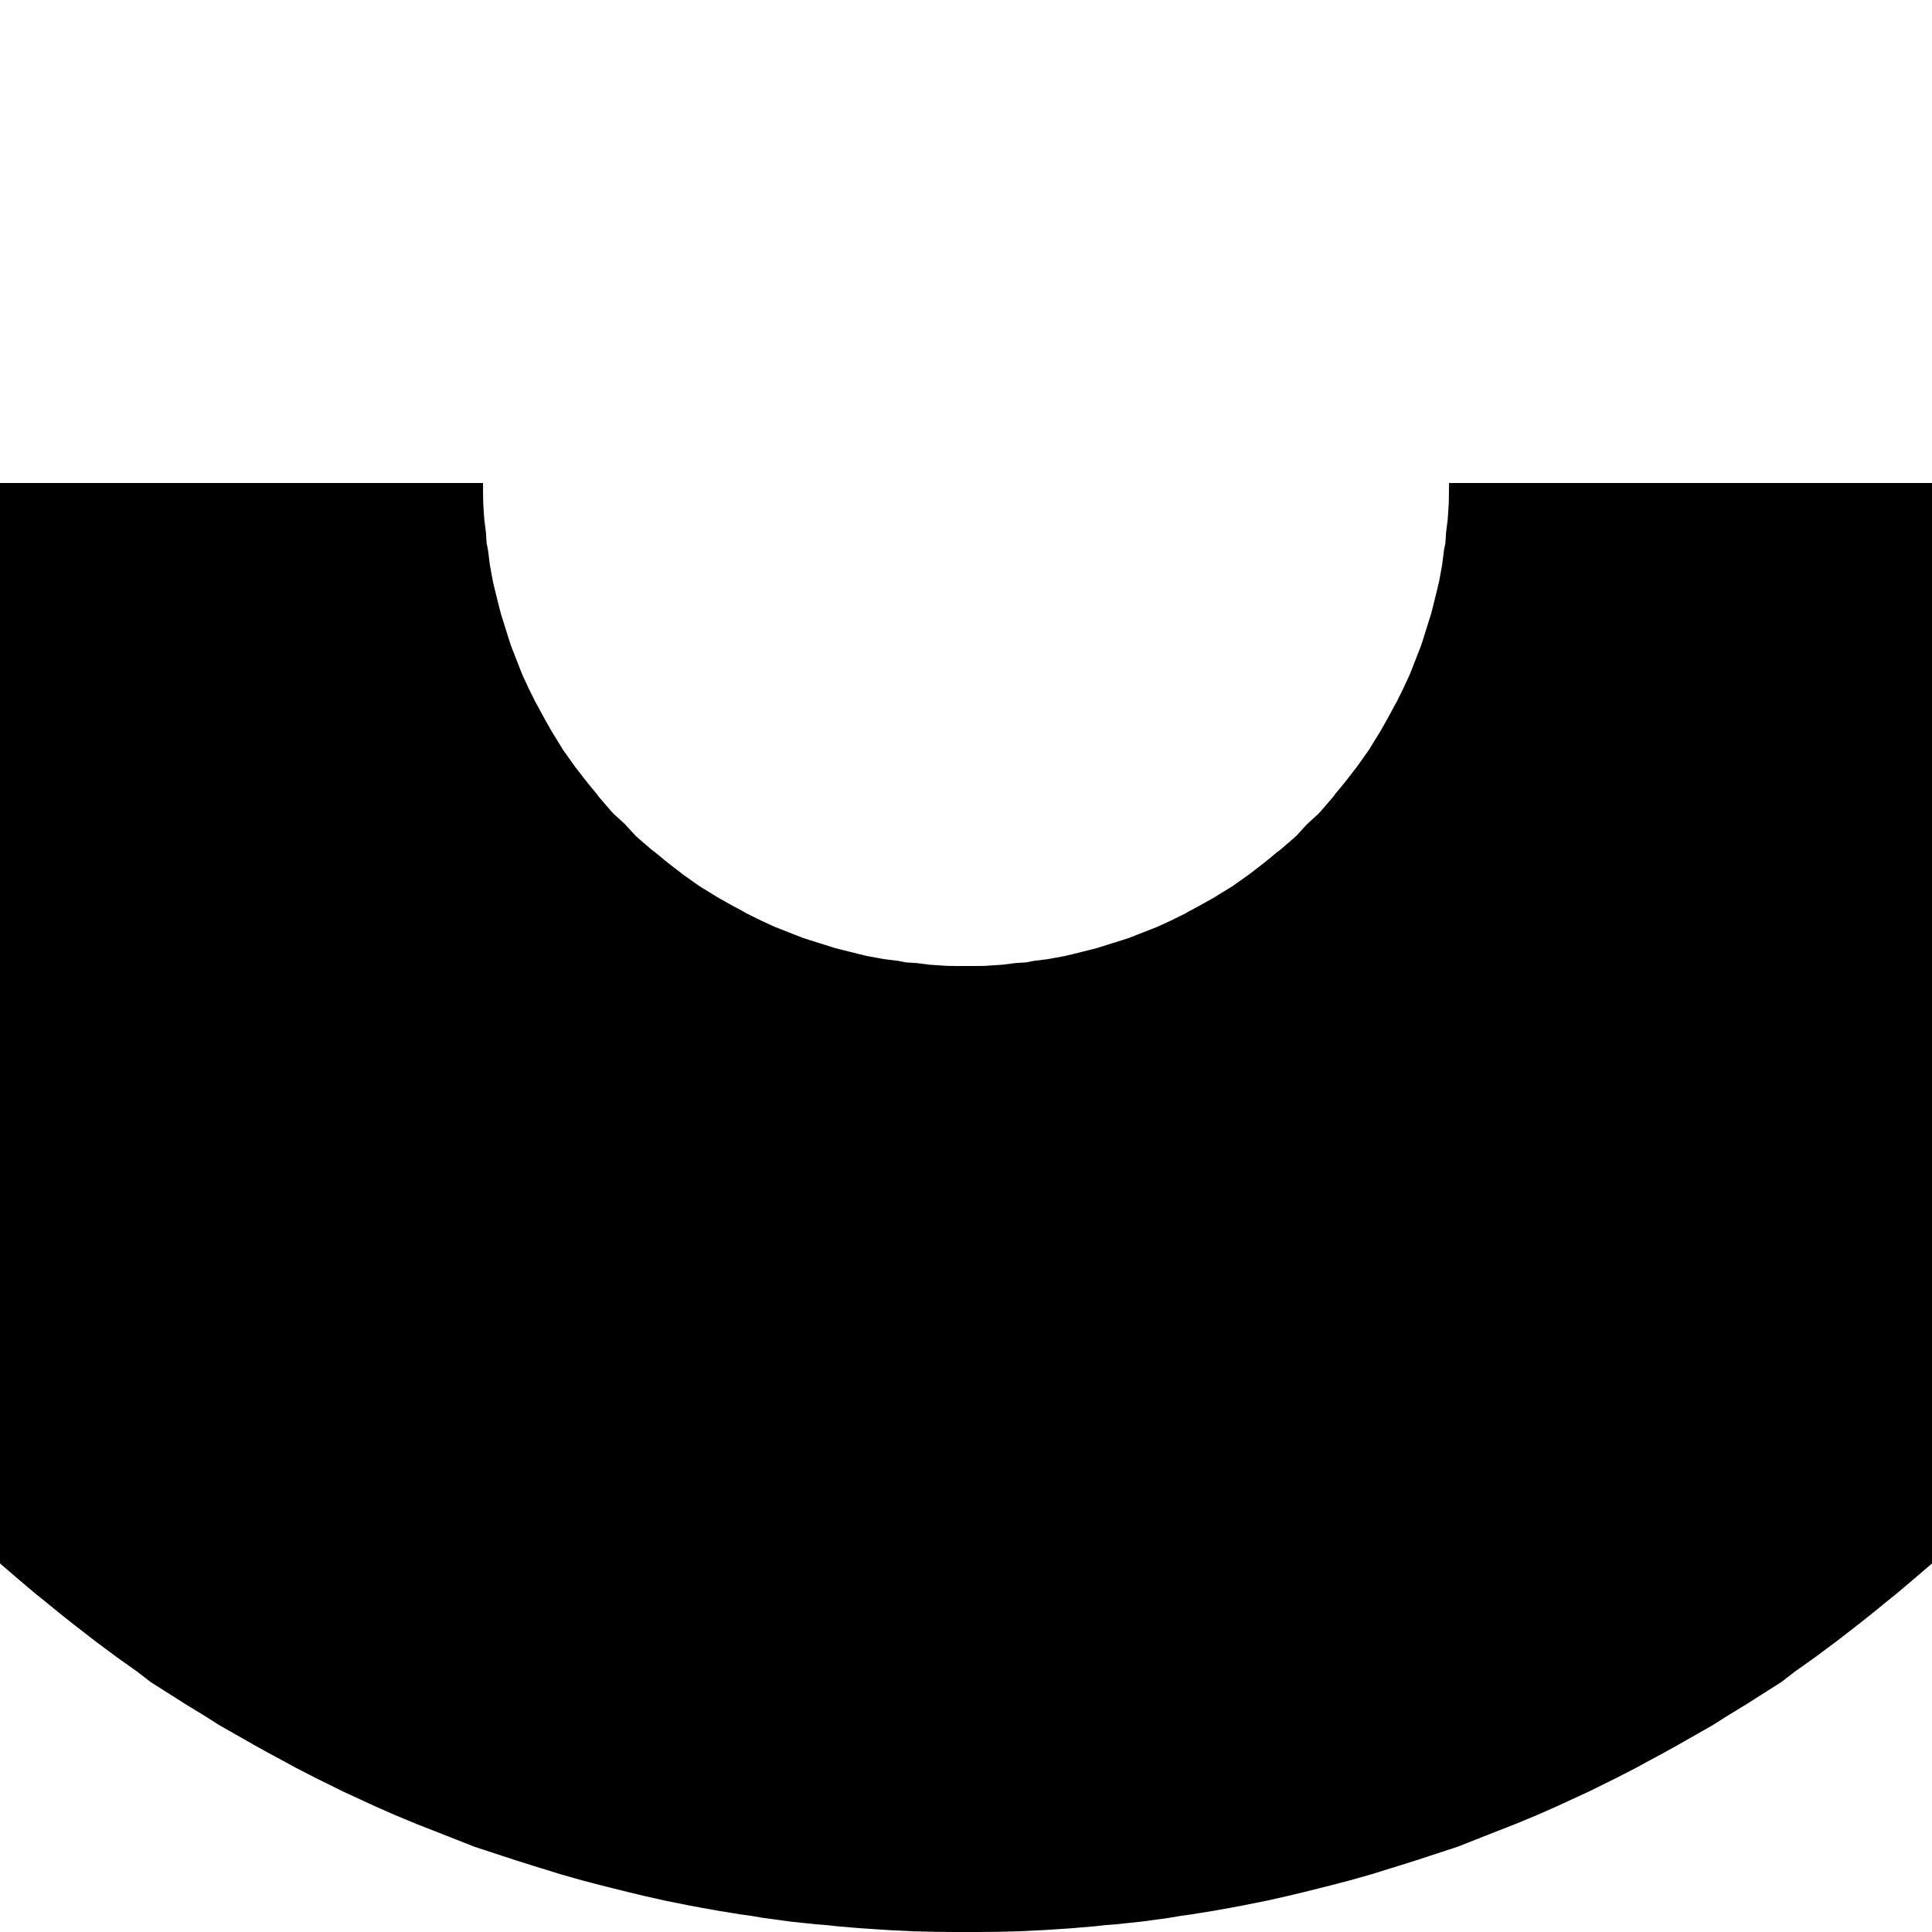
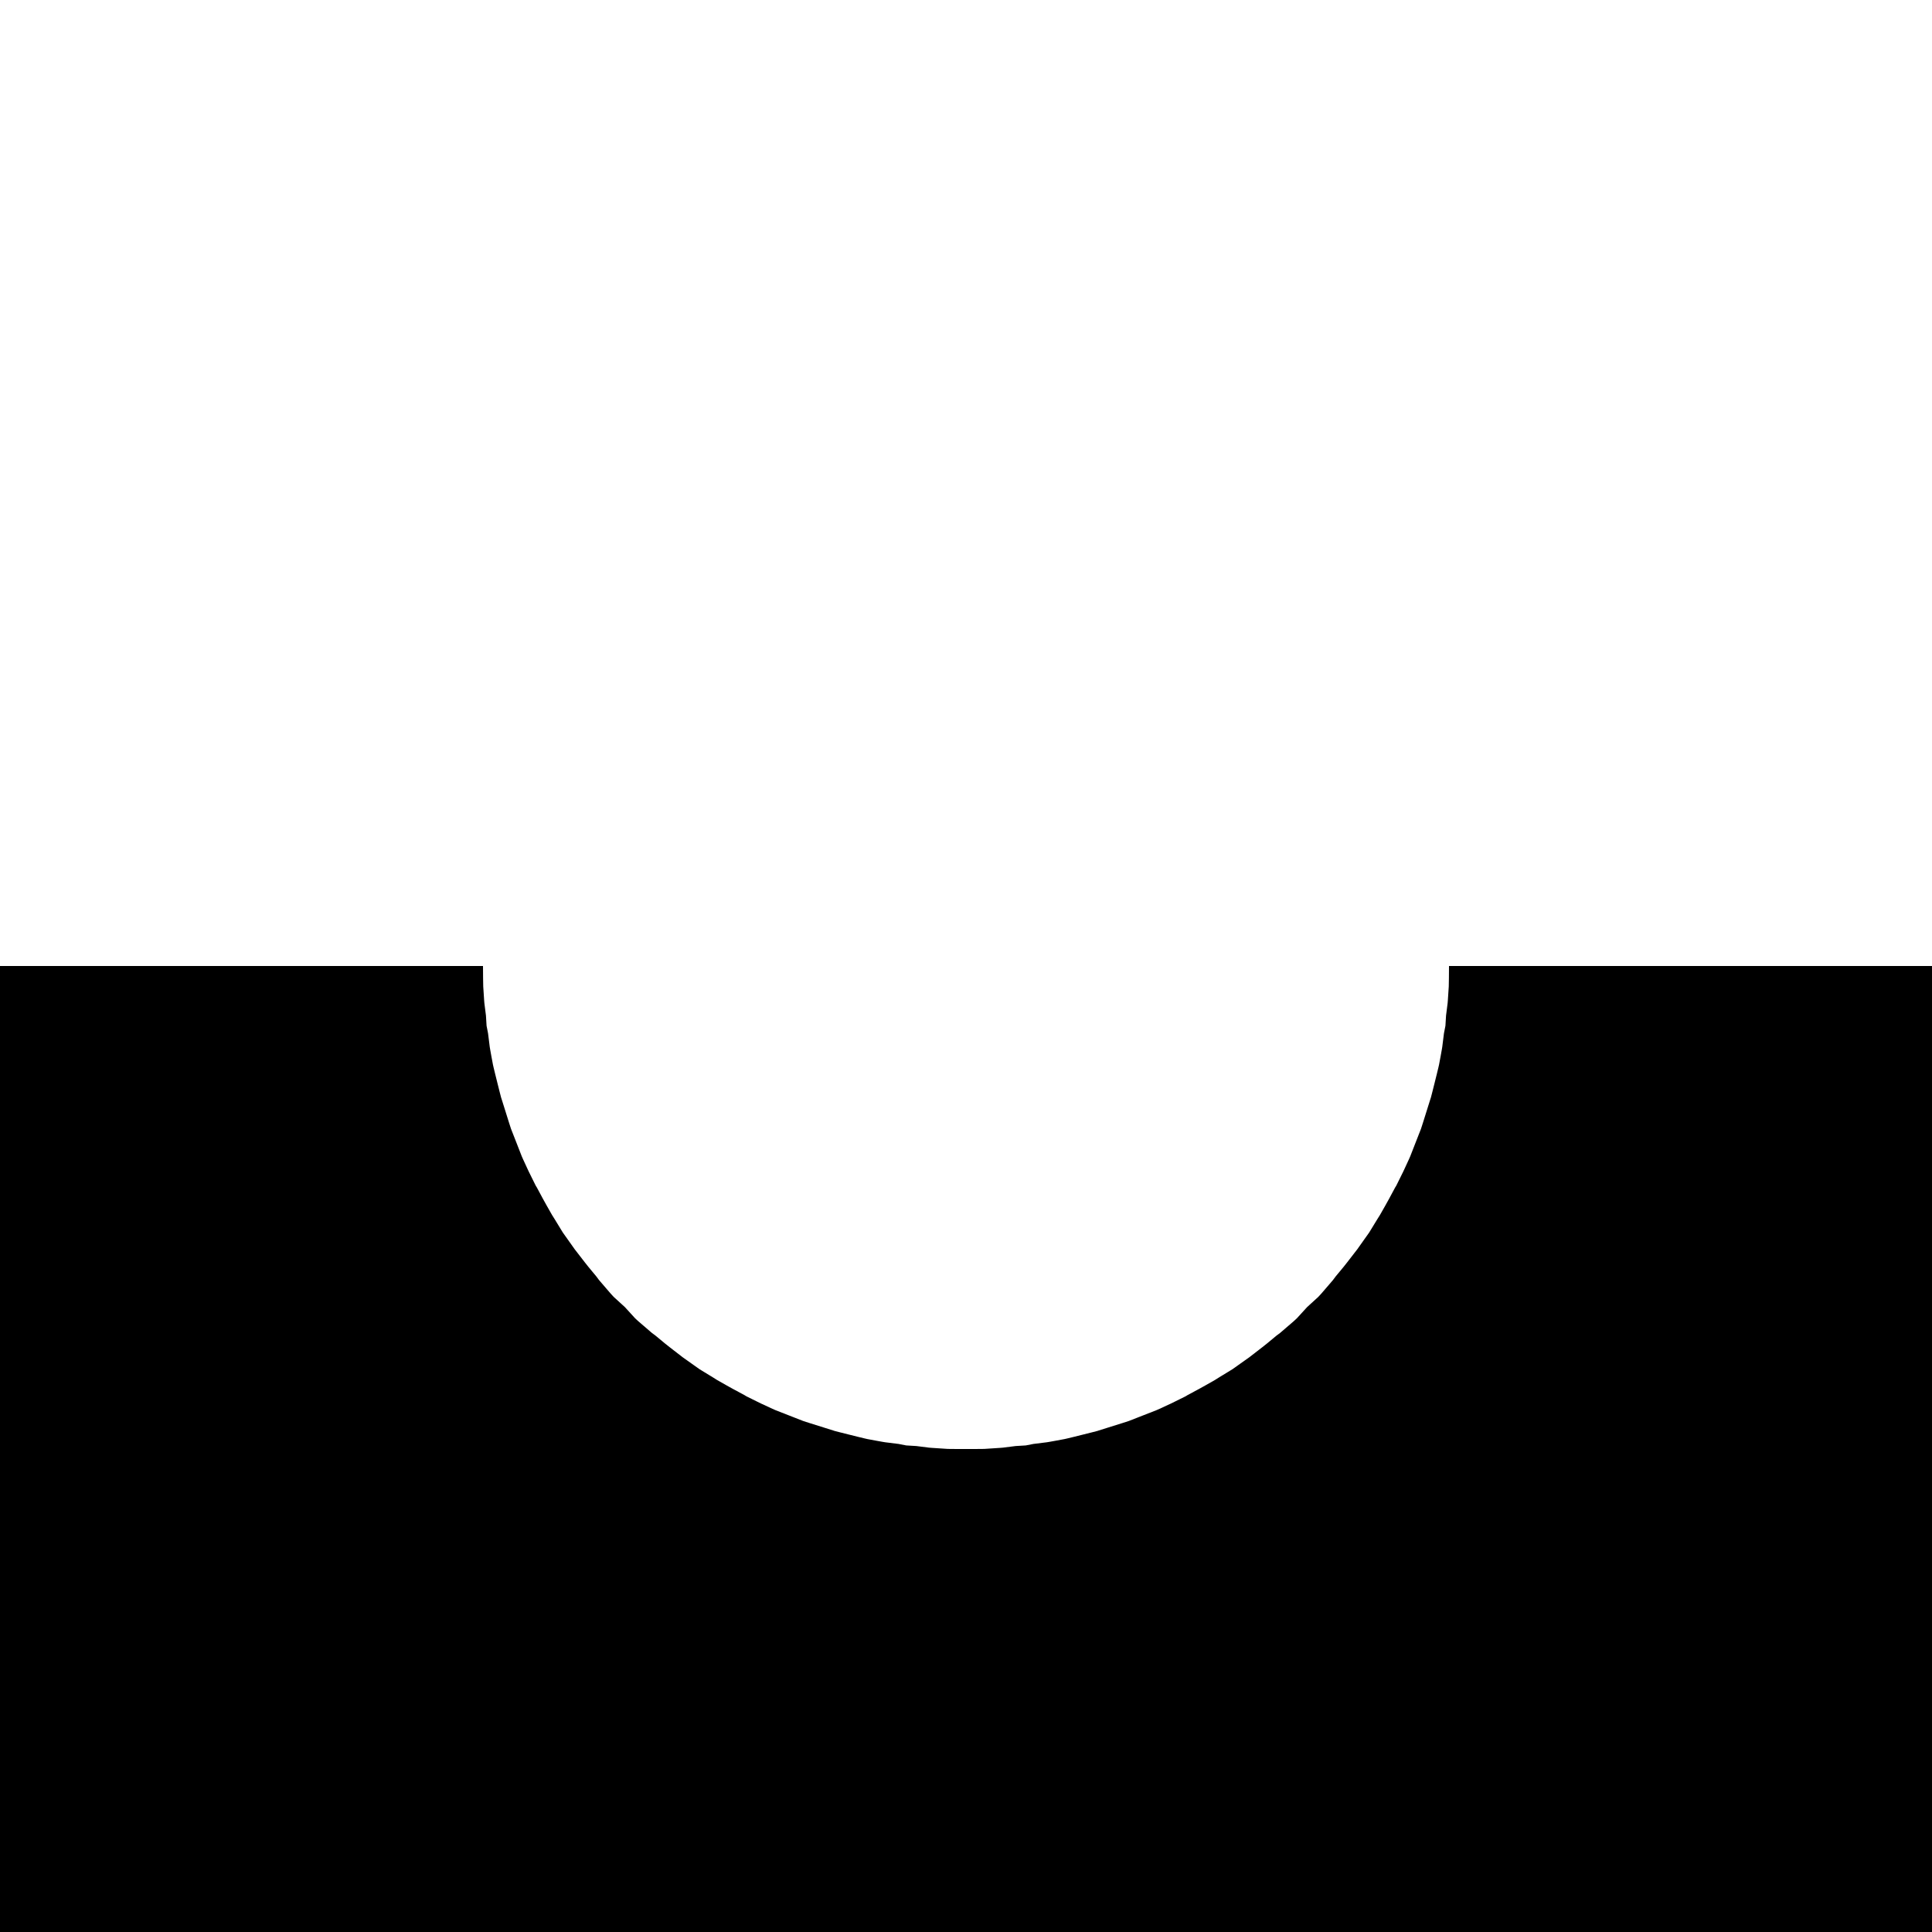
- <svg xmlns="http://www.w3.org/2000/svg" viewBox="-1 -1 2 2" data-name="Arc" data-beats="8" data-ppqn="128">
-   <path d="M 1 -0.5 C 1 -0.5 1 -0.467 0.999 -0.451 C 0.998 -0.435 0.997 -0.418 0.995 -0.402 C 0.994 -0.386 0.992 -0.369 0.989 -0.353 C 0.987 -0.337 0.984 -0.321 0.981 -0.305 C 0.978 -0.289 0.974 -0.273 0.97 -0.257 C 0.966 -0.241 0.962 -0.225 0.957 -0.21 C 0.952 -0.194 0.947 -0.178 0.942 -0.163 C 0.936 -0.148 0.93 -0.132 0.924 -0.117 C 0.918 -0.102 0.911 -0.087 0.904 -0.072 C 0.897 -0.058 0.89 -0.043 0.882 -0.029 C 0.874 -0.014 0.866 0 0.858 0.014 C 0.849 0.028 0.841 0.042 0.832 0.056 C 0.822 0.069 0.813 0.083 0.803 0.096 C 0.793 0.109 0.783 0.122 0.773 0.134 C 0.763 0.147 0.752 0.159 0.741 0.172 C 0.73 0.184 0.719 0.196 0.707 0.207 C 0.696 0.219 0.684 0.23 0.672 0.241 C 0.659 0.252 0.647 0.263 0.634 0.273 C 0.622 0.283 0.609 0.293 0.596 0.303 C 0.583 0.313 0.569 0.322 0.556 0.332 C 0.542 0.341 0.528 0.349 0.514 0.358 C 0.5 0.366 0.486 0.374 0.471 0.382 C 0.457 0.39 0.442 0.397 0.428 0.404 C 0.413 0.411 0.398 0.418 0.383 0.424 C 0.368 0.43 0.352 0.436 0.337 0.442 C 0.322 0.447 0.306 0.452 0.29 0.457 C 0.275 0.462 0.259 0.466 0.243 0.47 C 0.227 0.474 0.211 0.478 0.195 0.481 C 0.179 0.484 0.163 0.487 0.147 0.489 C 0.131 0.492 0.114 0.494 0.098 0.495 C 0.082 0.497 0.065 0.498 0.049 0.499 C 0.033 0.5 0.016 0.5 -0 0.5 C -0.016 0.5 -0.033 0.5 -0.049 0.499 C -0.065 0.498 -0.082 0.497 -0.098 0.495 C -0.114 0.494 -0.131 0.492 -0.147 0.489 C -0.163 0.487 -0.179 0.484 -0.195 0.481 C -0.211 0.478 -0.227 0.474 -0.243 0.47 C -0.259 0.466 -0.275 0.462 -0.29 0.457 C -0.306 0.452 -0.322 0.447 -0.337 0.442 C -0.352 0.436 -0.368 0.43 -0.383 0.424 C -0.398 0.418 -0.413 0.411 -0.428 0.404 C -0.442 0.397 -0.457 0.39 -0.471 0.382 C -0.486 0.374 -0.5 0.366 -0.514 0.358 C -0.528 0.349 -0.542 0.341 -0.556 0.332 C -0.569 0.322 -0.583 0.313 -0.596 0.303 C -0.609 0.293 -0.622 0.283 -0.634 0.273 C -0.647 0.263 -0.659 0.252 -0.672 0.241 C -0.684 0.23 -0.696 0.219 -0.707 0.207 C -0.719 0.196 -0.73 0.184 -0.741 0.172 C -0.752 0.159 -0.763 0.147 -0.773 0.134 C -0.783 0.122 -0.793 0.109 -0.803 0.096 C -0.813 0.083 -0.822 0.069 -0.832 0.056 C -0.841 0.042 -0.849 0.028 -0.858 0.014 C -0.866 0 -0.874 -0.014 -0.882 -0.029 C -0.89 -0.043 -0.897 -0.058 -0.904 -0.072 C -0.911 -0.087 -0.918 -0.102 -0.924 -0.117 C -0.93 -0.132 -0.936 -0.148 -0.942 -0.163 C -0.947 -0.178 -0.952 -0.194 -0.957 -0.21 C -0.962 -0.225 -0.966 -0.241 -0.97 -0.257 C -0.974 -0.273 -0.978 -0.289 -0.981 -0.305 C -0.984 -0.321 -0.987 -0.337 -0.989 -0.353 C -0.992 -0.369 -0.994 -0.386 -0.995 -0.402 C -0.997 -0.418 -0.998 -0.435 -0.999 -0.451 C -1 -0.467 -1 -0.5 -1 -0.5 C -1 -0.5 -1 -0.467 -0.999 -0.451 C -0.998 -0.435 -0.997 -0.418 -0.995 -0.402 C -0.994 -0.386 -0.992 -0.369 -0.989 -0.353 C -0.987 -0.337 -0.984 -0.321 -0.981 -0.305 C -0.978 -0.289 -0.974 -0.273 -0.97 -0.257 C -0.966 -0.241 -0.962 -0.225 -0.957 -0.21 C -0.952 -0.194 -0.947 -0.178 -0.942 -0.163 C -0.936 -0.148 -0.93 -0.132 -0.924 -0.117 C -0.918 -0.102 -0.911 -0.087 -0.904 -0.072 C -0.897 -0.058 -0.89 -0.043 -0.882 -0.029 C -0.874 -0.014 -0.866 0 -0.858 0.014 C -0.849 0.028 -0.841 0.042 -0.832 0.056 C -0.822 0.069 -0.813 0.083 -0.803 0.096 C -0.793 0.109 -0.783 0.122 -0.773 0.134 C -0.763 0.147 -0.752 0.159 -0.741 0.172 C -0.73 0.184 -0.719 0.196 -0.707 0.207 C -0.696 0.219 -0.684 0.23 -0.672 0.241 C -0.659 0.252 -0.647 0.263 -0.634 0.273 C -0.622 0.283 -0.609 0.293 -0.596 0.303 C -0.583 0.313 -0.569 0.322 -0.556 0.332 C -0.542 0.341 -0.528 0.349 -0.514 0.358 C -0.5 0.366 -0.486 0.374 -0.471 0.382 C -0.457 0.39 -0.442 0.397 -0.428 0.404 C -0.413 0.411 -0.398 0.418 -0.383 0.424 C -0.368 0.43 -0.352 0.436 -0.337 0.442 C -0.322 0.447 -0.306 0.452 -0.29 0.457 C -0.275 0.462 -0.259 0.466 -0.243 0.47 C -0.227 0.474 -0.211 0.478 -0.195 0.481 C -0.179 0.484 -0.163 0.487 -0.147 0.489 C -0.131 0.492 -0.114 0.494 -0.098 0.495 C -0.082 0.497 -0.065 0.498 -0.049 0.499 C -0.033 0.5 -0.016 0.5 -0 0.5 C 0.016 0.5 0.033 0.5 0.049 0.499 C 0.065 0.498 0.082 0.497 0.098 0.495 C 0.114 0.494 0.131 0.492 0.147 0.489 C 0.163 0.487 0.179 0.484 0.195 0.481 C 0.211 0.478 0.227 0.474 0.243 0.47 C 0.259 0.466 0.275 0.462 0.29 0.457 C 0.306 0.452 0.322 0.447 0.337 0.442 C 0.352 0.436 0.368 0.43 0.383 0.424 C 0.398 0.418 0.413 0.411 0.428 0.404 C 0.442 0.397 0.457 0.39 0.471 0.382 C 0.486 0.374 0.5 0.366 0.514 0.358 C 0.528 0.349 0.542 0.341 0.556 0.332 C 0.569 0.322 0.583 0.313 0.596 0.303 C 0.609 0.293 0.622 0.283 0.634 0.273 C 0.647 0.263 0.659 0.252 0.672 0.241 C 0.684 0.23 0.696 0.219 0.707 0.207 C 0.719 0.196 0.73 0.184 0.741 0.172 C 0.752 0.159 0.763 0.147 0.773 0.134 C 0.783 0.122 0.793 0.109 0.803 0.096 C 0.813 0.083 0.822 0.069 0.832 0.056 C 0.841 0.042 0.849 0.028 0.858 0.014 C 0.866 0 0.874 -0.014 0.882 -0.029 C 0.89 -0.043 0.897 -0.058 0.904 -0.072 C 0.911 -0.087 0.918 -0.102 0.924 -0.117 C 0.93 -0.132 0.936 -0.148 0.942 -0.163 C 0.947 -0.178 0.952 -0.194 0.957 -0.21 C 0.962 -0.225 0.966 -0.241 0.97 -0.257 C 0.974 -0.273 0.978 -0.289 0.981 -0.305 C 0.984 -0.321 0.987 -0.337 0.989 -0.353 C 0.992 -0.369 0.994 -0.386 0.995 -0.402 C 0.997 -0.418 0.998 -0.435 0.999 -0.451 C 1 -0.467 1 -0.5 1 -0.5" fill="none" stroke="black" />
+ <svg xmlns="http://www.w3.org/2000/svg" viewBox="-1 -1 2 2" data-name="Arc" data-beats="8" data-direction="fwd" data-end-action="loop" data-act-mode="one-shot" data-rotate="0.0" data-spin="0" data-reach-lfo="0" data-env-attack="2" data-env-decay="3" data-env-max="1.0" data-reach="0.5" data-mirror-south="0" data-clip-top="0.0" data-clip-bottom="0.0" data-flat="0" data-flat-elevation="0.5" data-playback-bar="0" data-playback-beat="0" data-playback-tick="0" data-ppqn="128">
+   <path d="M 1 0 C 1 0 1 0.033 0.999 0.049 C 0.998 0.065 0.997 0.082 0.995 0.098 C 0.994 0.114 0.992 0.131 0.989 0.147 C 0.987 0.163 0.984 0.179 0.981 0.195 C 0.978 0.211 0.974 0.227 0.97 0.243 C 0.966 0.259 0.962 0.275 0.957 0.29 C 0.952 0.306 0.947 0.322 0.942 0.337 C 0.936 0.352 0.93 0.368 0.924 0.383 C 0.918 0.398 0.911 0.413 0.904 0.428 C 0.897 0.442 0.89 0.457 0.882 0.471 C 0.874 0.486 0.866 0.5 0.858 0.514 C 0.849 0.528 0.841 0.542 0.832 0.556 C 0.822 0.569 0.813 0.583 0.803 0.596 C 0.793 0.609 0.783 0.622 0.773 0.634 C 0.763 0.647 0.752 0.659 0.741 0.672 C 0.73 0.684 0.719 0.696 0.707 0.707 C 0.696 0.719 0.684 0.73 0.672 0.741 C 0.659 0.752 0.647 0.763 0.634 0.773 C 0.622 0.783 0.609 0.793 0.596 0.803 C 0.583 0.813 0.569 0.822 0.556 0.832 C 0.542 0.841 0.528 0.849 0.514 0.858 C 0.5 0.866 0.486 0.874 0.471 0.882 C 0.457 0.89 0.442 0.897 0.428 0.904 C 0.413 0.911 0.398 0.918 0.383 0.924 C 0.368 0.93 0.352 0.936 0.337 0.942 C 0.322 0.947 0.306 0.952 0.29 0.957 C 0.275 0.962 0.259 0.966 0.243 0.97 C 0.227 0.974 0.211 0.978 0.195 0.981 C 0.179 0.984 0.163 0.987 0.147 0.989 C 0.131 0.992 0.114 0.994 0.098 0.995 C 0.082 0.997 0.065 0.998 0.049 0.999 C 0.033 1 0.016 1 -0 1 C -0.016 1 -0.033 1 -0.049 0.999 C -0.065 0.998 -0.082 0.997 -0.098 0.995 C -0.114 0.994 -0.131 0.992 -0.147 0.989 C -0.163 0.987 -0.179 0.984 -0.195 0.981 C -0.211 0.978 -0.227 0.974 -0.243 0.97 C -0.259 0.966 -0.275 0.962 -0.29 0.957 C -0.306 0.952 -0.322 0.947 -0.337 0.942 C -0.352 0.936 -0.368 0.93 -0.383 0.924 C -0.398 0.918 -0.413 0.911 -0.428 0.904 C -0.442 0.897 -0.457 0.89 -0.471 0.882 C -0.486 0.874 -0.5 0.866 -0.514 0.858 C -0.528 0.849 -0.542 0.841 -0.556 0.832 C -0.569 0.822 -0.583 0.813 -0.596 0.803 C -0.609 0.793 -0.622 0.783 -0.634 0.773 C -0.647 0.763 -0.659 0.752 -0.672 0.741 C -0.684 0.73 -0.696 0.719 -0.707 0.707 C -0.719 0.696 -0.73 0.684 -0.741 0.672 C -0.752 0.659 -0.763 0.647 -0.773 0.634 C -0.783 0.622 -0.793 0.609 -0.803 0.596 C -0.813 0.583 -0.822 0.569 -0.832 0.556 C -0.841 0.542 -0.849 0.528 -0.858 0.514 C -0.866 0.5 -0.874 0.486 -0.882 0.471 C -0.89 0.457 -0.897 0.442 -0.904 0.428 C -0.911 0.413 -0.918 0.398 -0.924 0.383 C -0.93 0.368 -0.936 0.352 -0.942 0.337 C -0.947 0.322 -0.952 0.306 -0.957 0.29 C -0.962 0.275 -0.966 0.259 -0.97 0.243 C -0.974 0.227 -0.978 0.211 -0.981 0.195 C -0.984 0.179 -0.987 0.163 -0.989 0.147 C -0.992 0.131 -0.994 0.114 -0.995 0.098 C -0.997 0.082 -0.998 0.065 -0.999 0.049 C -1 0.033 -1 -0 -1 -0 C -1 -0 -1 0.033 -0.999 0.049 C -0.998 0.065 -0.997 0.082 -0.995 0.098 C -0.994 0.114 -0.992 0.131 -0.989 0.147 C -0.987 0.163 -0.984 0.179 -0.981 0.195 C -0.978 0.211 -0.974 0.227 -0.97 0.243 C -0.966 0.259 -0.962 0.275 -0.957 0.29 C -0.952 0.306 -0.947 0.322 -0.942 0.337 C -0.936 0.352 -0.93 0.368 -0.924 0.383 C -0.918 0.398 -0.911 0.413 -0.904 0.428 C -0.897 0.442 -0.89 0.457 -0.882 0.471 C -0.874 0.486 -0.866 0.5 -0.858 0.514 C -0.849 0.528 -0.841 0.542 -0.832 0.556 C -0.822 0.569 -0.813 0.583 -0.803 0.596 C -0.793 0.609 -0.783 0.622 -0.773 0.634 C -0.763 0.647 -0.752 0.659 -0.741 0.672 C -0.73 0.684 -0.719 0.696 -0.707 0.707 C -0.696 0.719 -0.684 0.73 -0.672 0.741 C -0.659 0.752 -0.647 0.763 -0.634 0.773 C -0.622 0.783 -0.609 0.793 -0.596 0.803 C -0.583 0.813 -0.569 0.822 -0.556 0.832 C -0.542 0.841 -0.528 0.849 -0.514 0.858 C -0.5 0.866 -0.486 0.874 -0.471 0.882 C -0.457 0.89 -0.442 0.897 -0.428 0.904 C -0.413 0.911 -0.398 0.918 -0.383 0.924 C -0.368 0.93 -0.352 0.936 -0.337 0.942 C -0.322 0.947 -0.306 0.952 -0.29 0.957 C -0.275 0.962 -0.259 0.966 -0.243 0.97 C -0.227 0.974 -0.211 0.978 -0.195 0.981 C -0.179 0.984 -0.163 0.987 -0.147 0.989 C -0.131 0.992 -0.114 0.994 -0.098 0.995 C -0.082 0.997 -0.065 0.998 -0.049 0.999 C -0.033 1 -0.016 1 -0 1 C 0.016 1 0.033 1 0.049 0.999 C 0.065 0.998 0.082 0.997 0.098 0.995 C 0.114 0.994 0.131 0.992 0.147 0.989 C 0.163 0.987 0.179 0.984 0.195 0.981 C 0.211 0.978 0.227 0.974 0.243 0.97 C 0.259 0.966 0.275 0.962 0.29 0.957 C 0.306 0.952 0.322 0.947 0.337 0.942 C 0.352 0.936 0.368 0.93 0.383 0.924 C 0.398 0.918 0.413 0.911 0.428 0.904 C 0.442 0.897 0.457 0.89 0.471 0.882 C 0.486 0.874 0.5 0.866 0.514 0.858 C 0.528 0.849 0.542 0.841 0.556 0.832 C 0.569 0.822 0.583 0.813 0.596 0.803 C 0.609 0.793 0.622 0.783 0.634 0.773 C 0.647 0.763 0.659 0.752 0.672 0.741 C 0.684 0.73 0.696 0.719 0.707 0.707 C 0.719 0.696 0.73 0.684 0.741 0.672 C 0.752 0.659 0.763 0.647 0.773 0.634 C 0.783 0.622 0.793 0.609 0.803 0.596 C 0.813 0.583 0.822 0.569 0.832 0.556 C 0.841 0.542 0.849 0.528 0.858 0.514 C 0.866 0.5 0.874 0.486 0.882 0.471 C 0.89 0.457 0.897 0.442 0.904 0.428 C 0.911 0.413 0.918 0.398 0.924 0.383 C 0.93 0.368 0.936 0.352 0.942 0.337 C 0.947 0.322 0.952 0.306 0.957 0.29 C 0.962 0.275 0.966 0.259 0.97 0.243 C 0.974 0.227 0.978 0.211 0.981 0.195 C 0.984 0.179 0.987 0.163 0.989 0.147 C 0.992 0.131 0.994 0.114 0.995 0.098 C 0.997 0.082 0.998 0.065 0.999 0.049 C 1 0.033 1 0 1 0 Z" fill="none" stroke="black" />
</svg>
